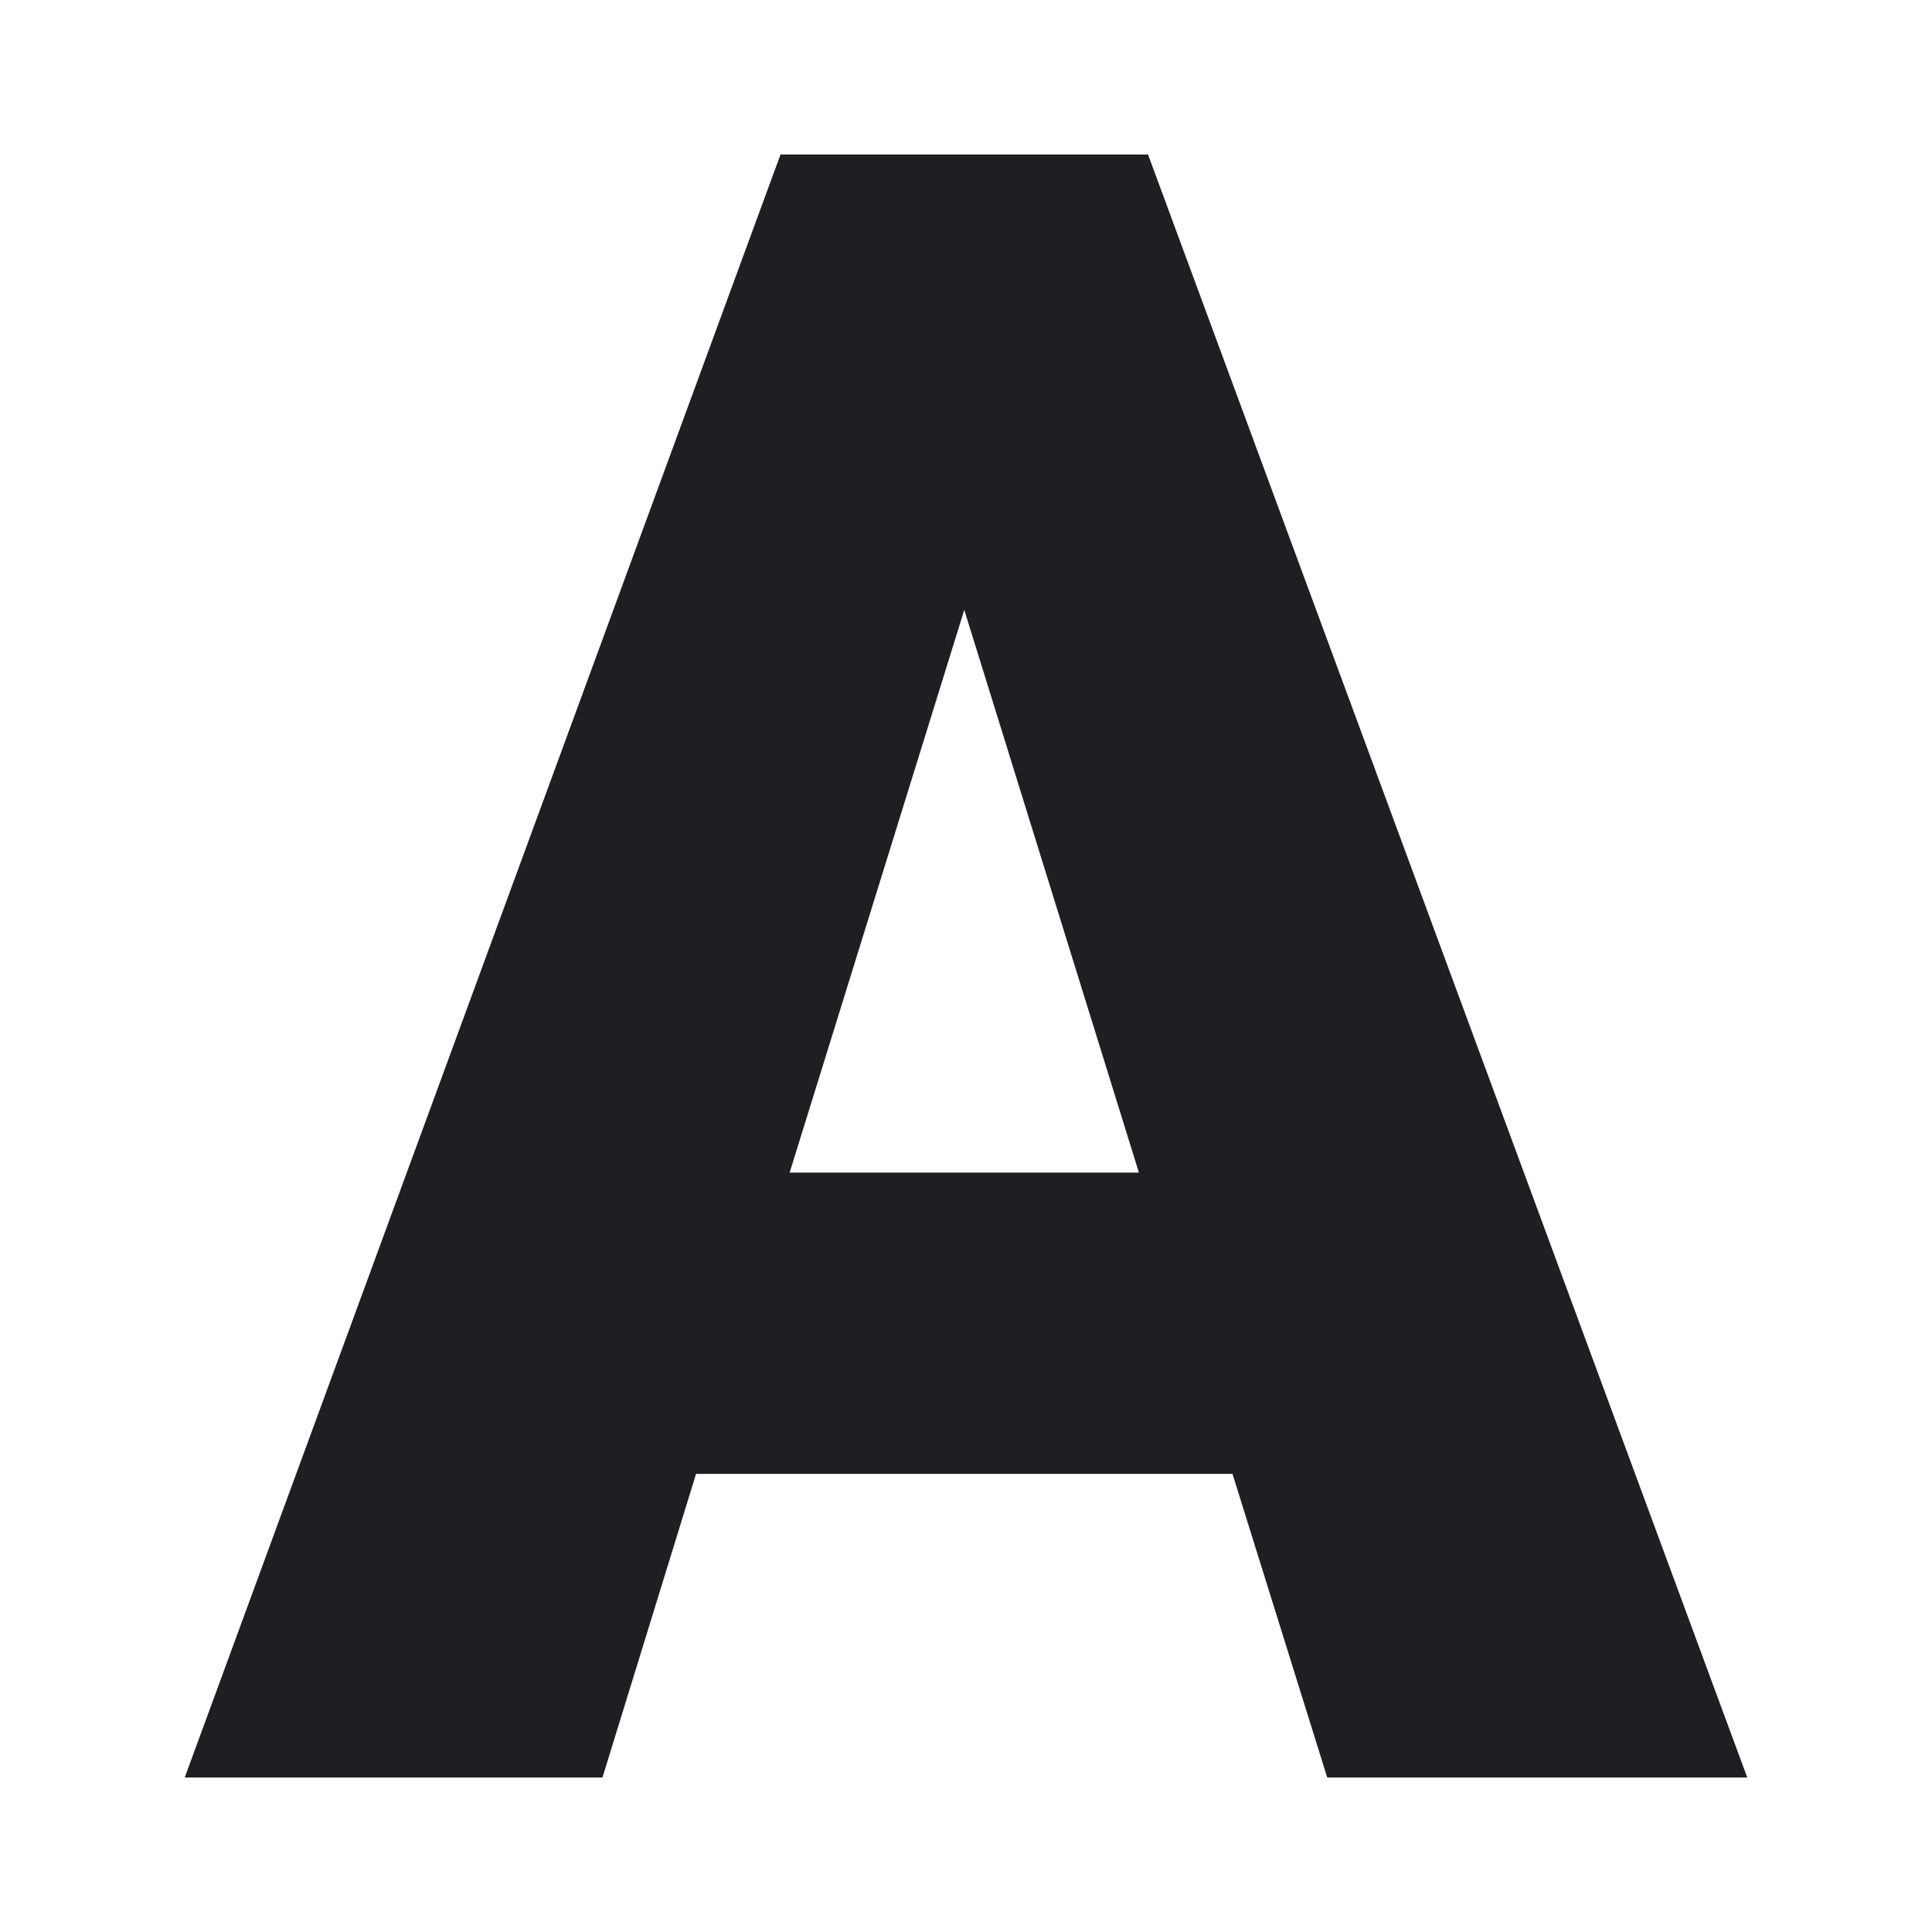
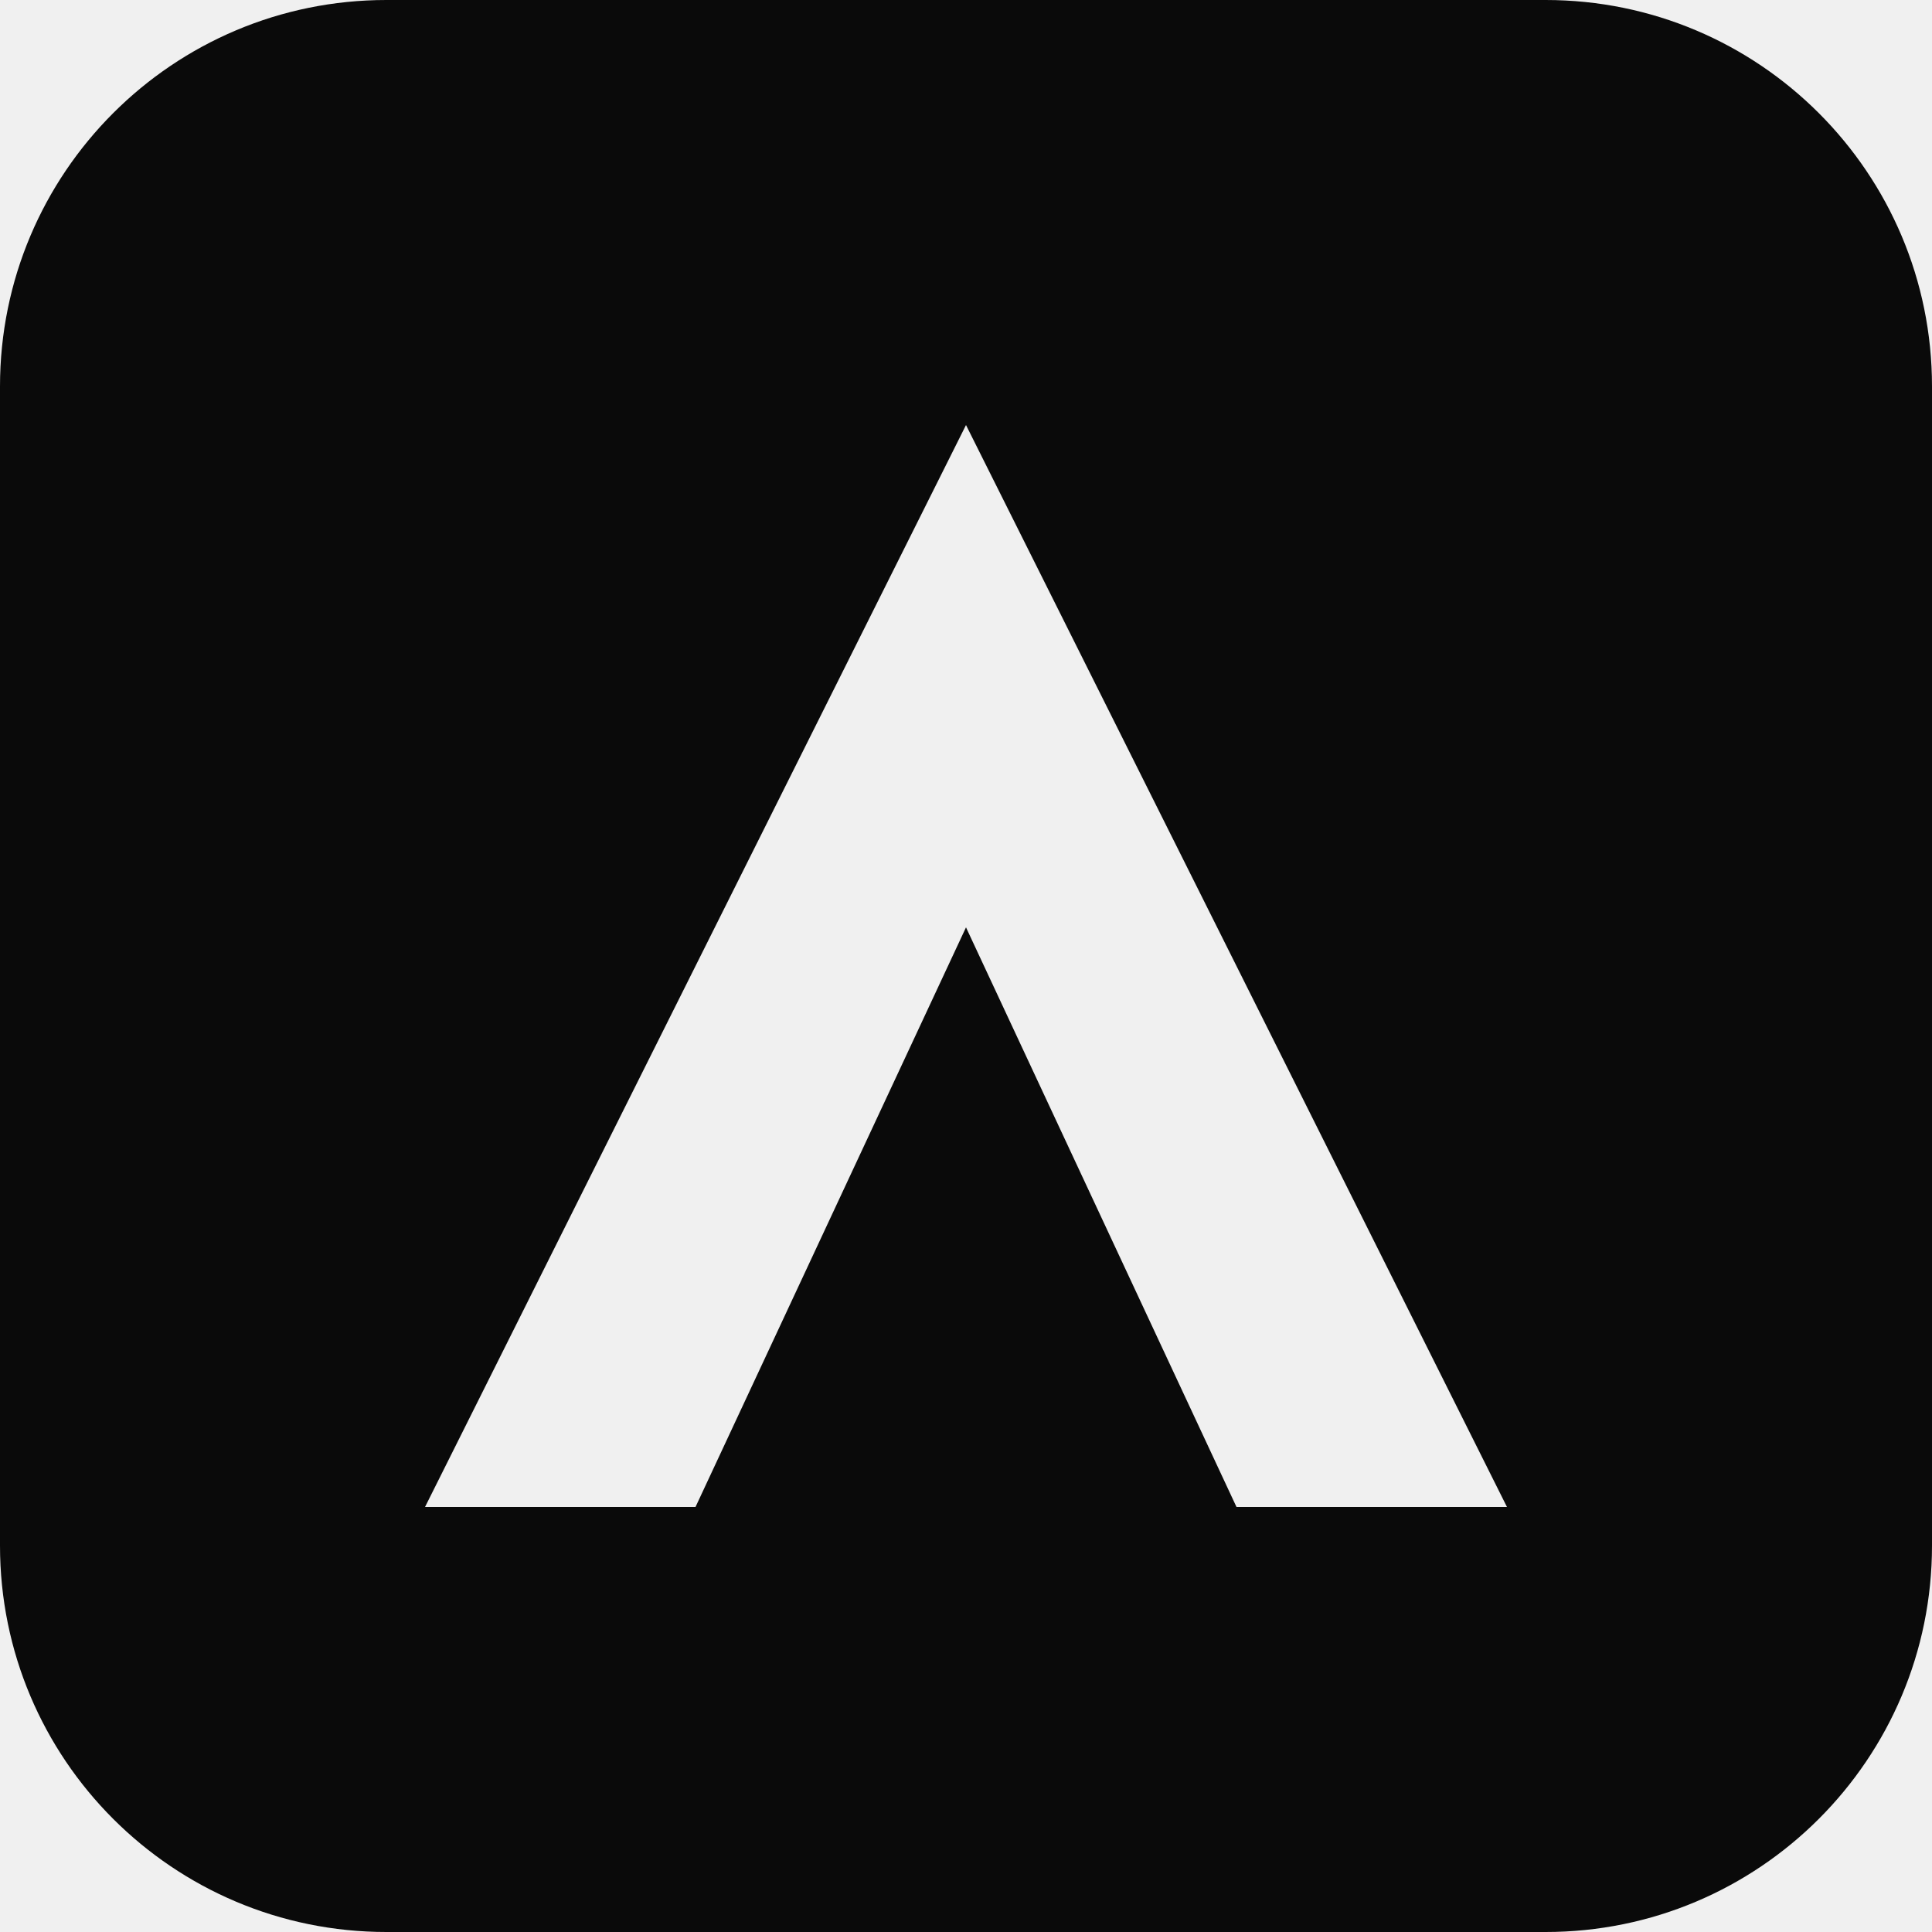
- <svg xmlns="http://www.w3.org/2000/svg" version="1.1" viewBox="0 0 200 200">
-   <rect width="200" height="200" fill="url('#gradient')" />
-   <defs>
-     <linearGradient id="gradient" gradientTransform="rotate(0 0.5 0.5)">
-       <stop offset="0%" stop-color="#ffffff" />
-       <stop offset="100%" stop-color="#ffffff" />
-     </linearGradient>
-   </defs>
-   <g>
-     <g fill="#211e23" transform="matrix(11.81538,0,0,11.81538,19.47675,184.0068)" stroke="#ffffff" stroke-width="0">
-       <path d="M9.98 0L9.15-2.66L4.45-2.66L3.63 0L-0.03 0L5.19-14.22L8.41-14.22L13.66 0L9.98 0ZM6.80-10.23L5.27-5.30L8.33-5.30L6.80-10.23Z" />
-     </g>
-   </g>
+ <svg xmlns="http://www.w3.org/2000/svg" viewBox="0 0 100 100">
+   <path fill-rule="evenodd" d="M20 0C8.95 0 0 8.95 0 20V80C0 91.05 8.95 100 20 100H80C91.05 100 100 91.05 100 80V20C100 8.95 91.05 0 80 0H20ZM50 22L78 78H64L50 48L36 78H22L50 22Z" fill="#0A0A0A" />
</svg>
